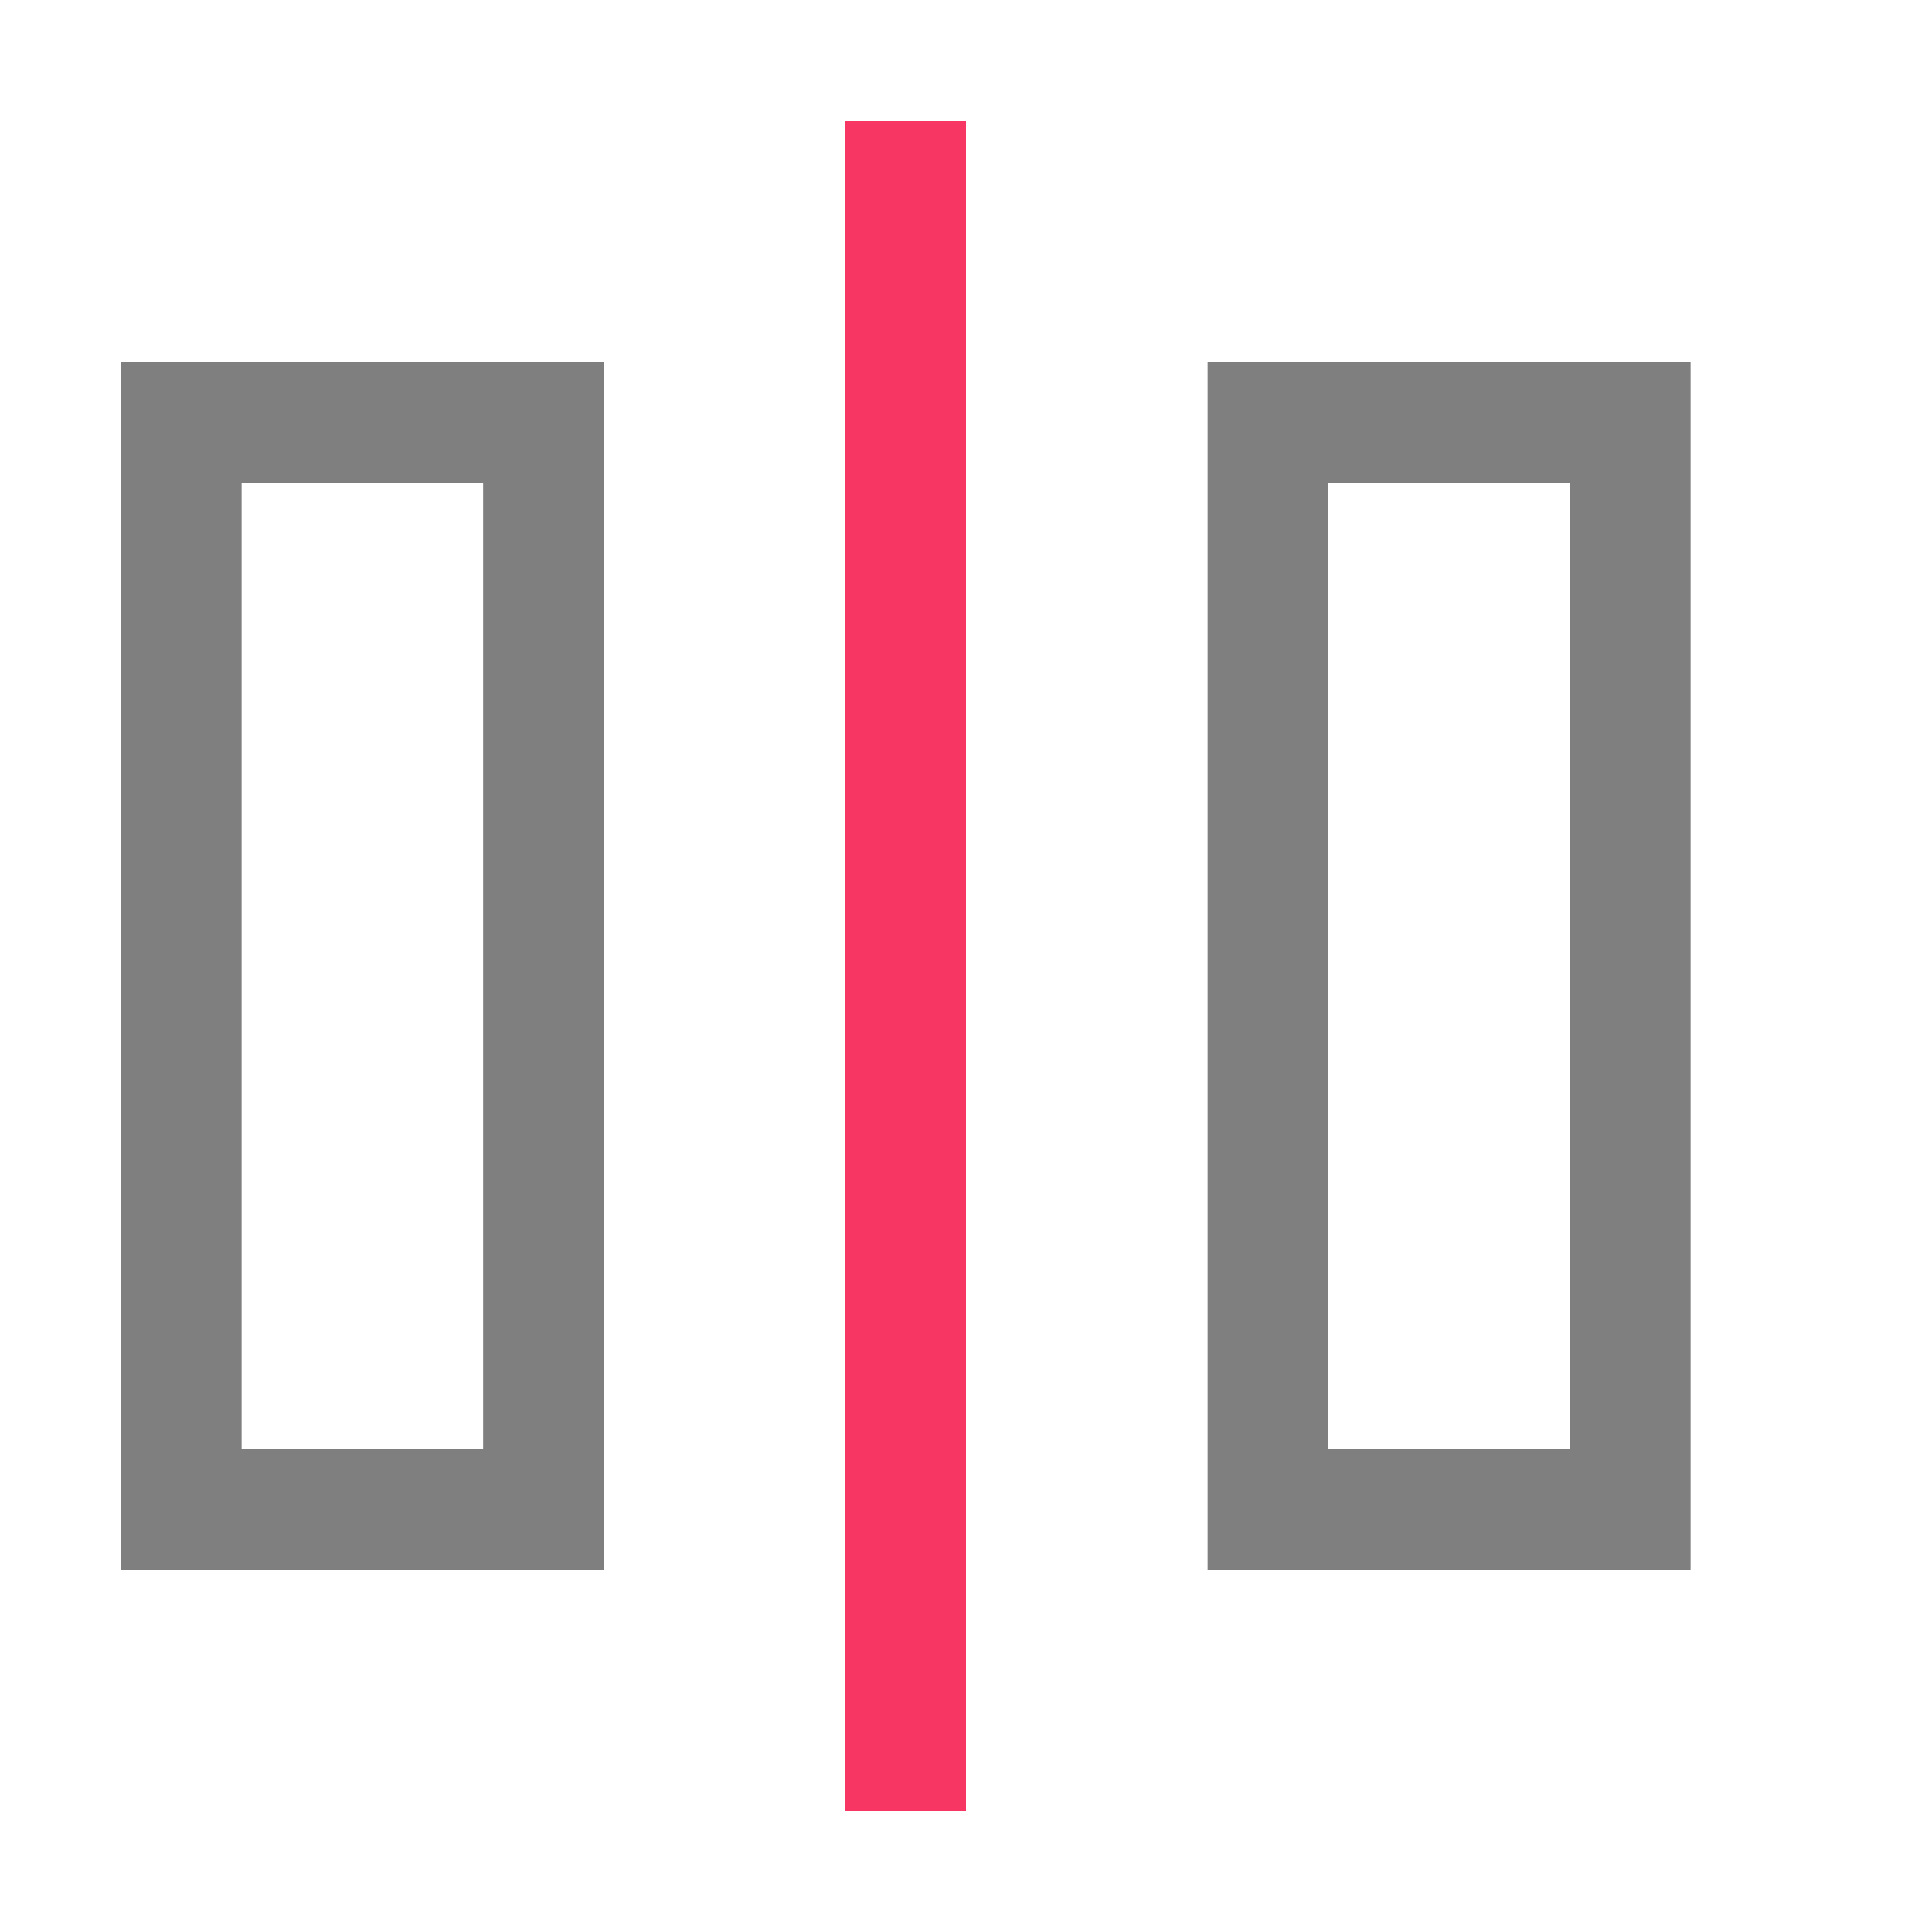
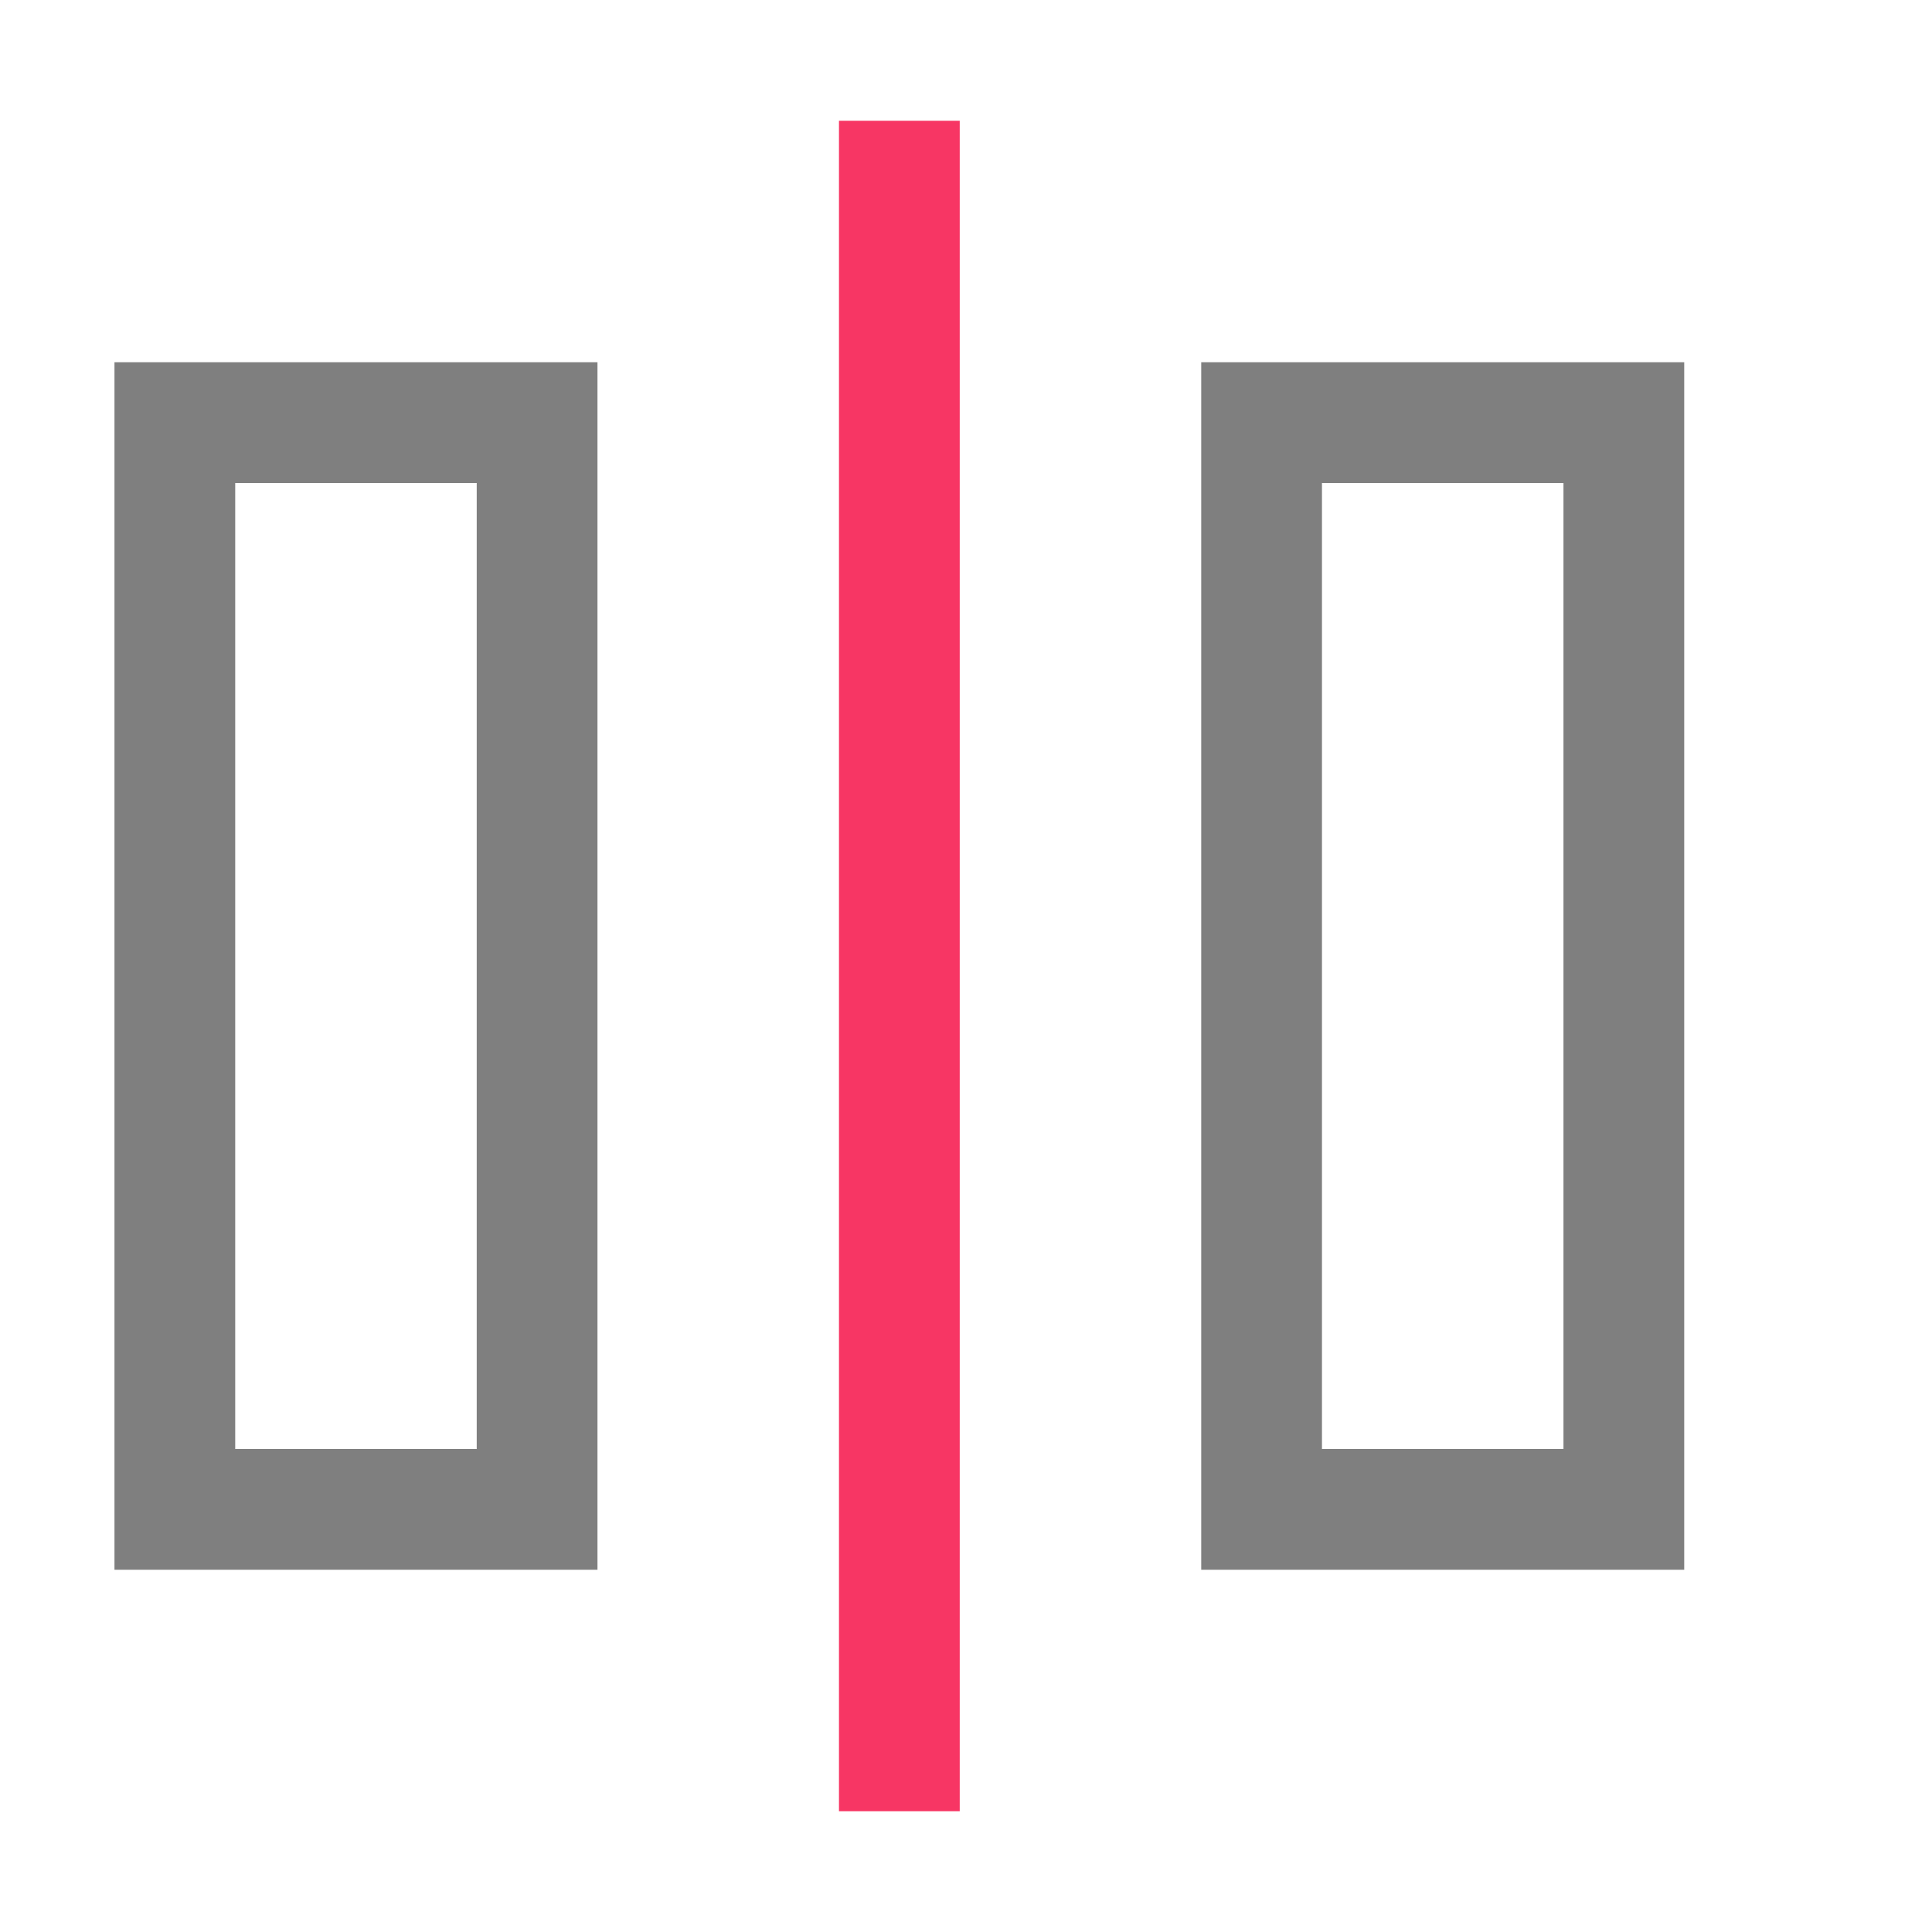
- <svg xmlns="http://www.w3.org/2000/svg" width="16" height="16" viewBox="0 0 16 16" fill="none">
-   <g id="snap-distribution">
-     <g id=".snap-distribution">
-       <path id="Union" opacity="0.5" d="M5.001 3V13H1.001V3H5.001ZM14.001 13H10.001V3H14.001V13ZM2.001 4V12H4.001V4H2.001ZM11.001 12H13.001V4H11.001V12Z" fill="black" />
-       <path class="error" d="M8 15H7V1H8V15Z" fill="#F73664" />
+ <svg xmlns="http://www.w3.org/2000/svg" xmlns:xlink="http://www.w3.org/1999/xlink" width="16" height="16" viewBox="0 0 16 16" fill="none" version="1.1" id="svg291">
+   <style id="style219">.Inter { font-family: 'Inter', sans-serif; }
+ .bbox { fill: none; fill-opacity: 0; opacity: 0; stroke: none; }
+ .error {  }
+ .success { fill: url(#linearGradient953); }
+ .warning { fill: url(#linearGradient3); }
+ </style>
+   <defs id="defs291">
+     <linearGradient id="swatch313" gradientTransform="translate(-1345.341,267.6197)">
+       <stop style="stop-color:#353841;stop-opacity:1;" offset="0" id="stop313" />
+     </linearGradient>
+     <linearGradient id="swatch387" gradientTransform="matrix(1.217356,0,0,1.389357,-3317.413,1744.621)">
+       <stop style="stop-color:#ffffff;stop-opacity:1;" offset="0" id="stop387" />
+     </linearGradient>
+     <linearGradient id="swatch5" gradientTransform="translate(5123.262,290.9066)">
+       <stop style="stop-color:#04c8a5;stop-opacity:1;" offset="0" id="stop5" />
+     </linearGradient>
+     <linearGradient id="swatch6" gradientTransform="translate(5106,656.8508)">
+       <stop style="stop-color:#0a8bff;stop-opacity:1;" offset="0" id="stop6" />
+     </linearGradient>
+     <linearGradient id="swatch7" gradientTransform="matrix(0.8571429,0,0,0.8571418,4681.857,1175.73)">
+       <stop style="stop-color:#f73664;stop-opacity:1;" offset="0" id="stop7" />
+     </linearGradient>
+     <linearGradient id="swatch127" gradientTransform="matrix(0.01804371,0,0,0.04718476,-706.4237,5445.325)">
+       <stop style="stop-color:#000000;stop-opacity:1;" offset="0" id="stop128" />
+     </linearGradient>
+     <linearGradient xlink:href="#swatch7" id="linearGradient288" gradientUnits="userSpaceOnUse" x1="545" y1="4379" x2="548" y2="4379" />
+   </defs>
+   <g id="Dialos" style="display:inline" transform="translate(-2008,-2108)">
+     <g id="snap-distribution" transform="translate(670.948,-2263)" style="display:inline">
+       <rect style="display:inline" id="rect5756" width="16" height="16" x="2756" y="2540" transform="translate(-1418.948,1831)" class="bbox " />
+       <path id="Union_491" opacity="0.5" d="m 1342,4374 v 10 h -4 v -10 z m 9,10 h -4 v -10 h 4 z m -12,-9 v 8 h 2 v -8 z m 9,8 h 2 v -8 h -2 z" fill="black" style="opacity:0.5" />
+       <path id="error_33" d="m 1345,4386 h -1 v -14 h 1 z" fill="#f73664" class="error" style="fill:url(#linearGradient288)" />
    </g>
  </g>
+   <style id="style219-9">
+ .bbox { 
+     fill:none;
+     fill-opacity:0;
+     opacity:0;
+     stroke:none;
+ }
+ .error { fill: url(#linearGradient885); }
+ .success { fill: url(#linearGradient953); }
+ .warning { fill: url(#linearGradient3); }
+ </style>
</svg>
